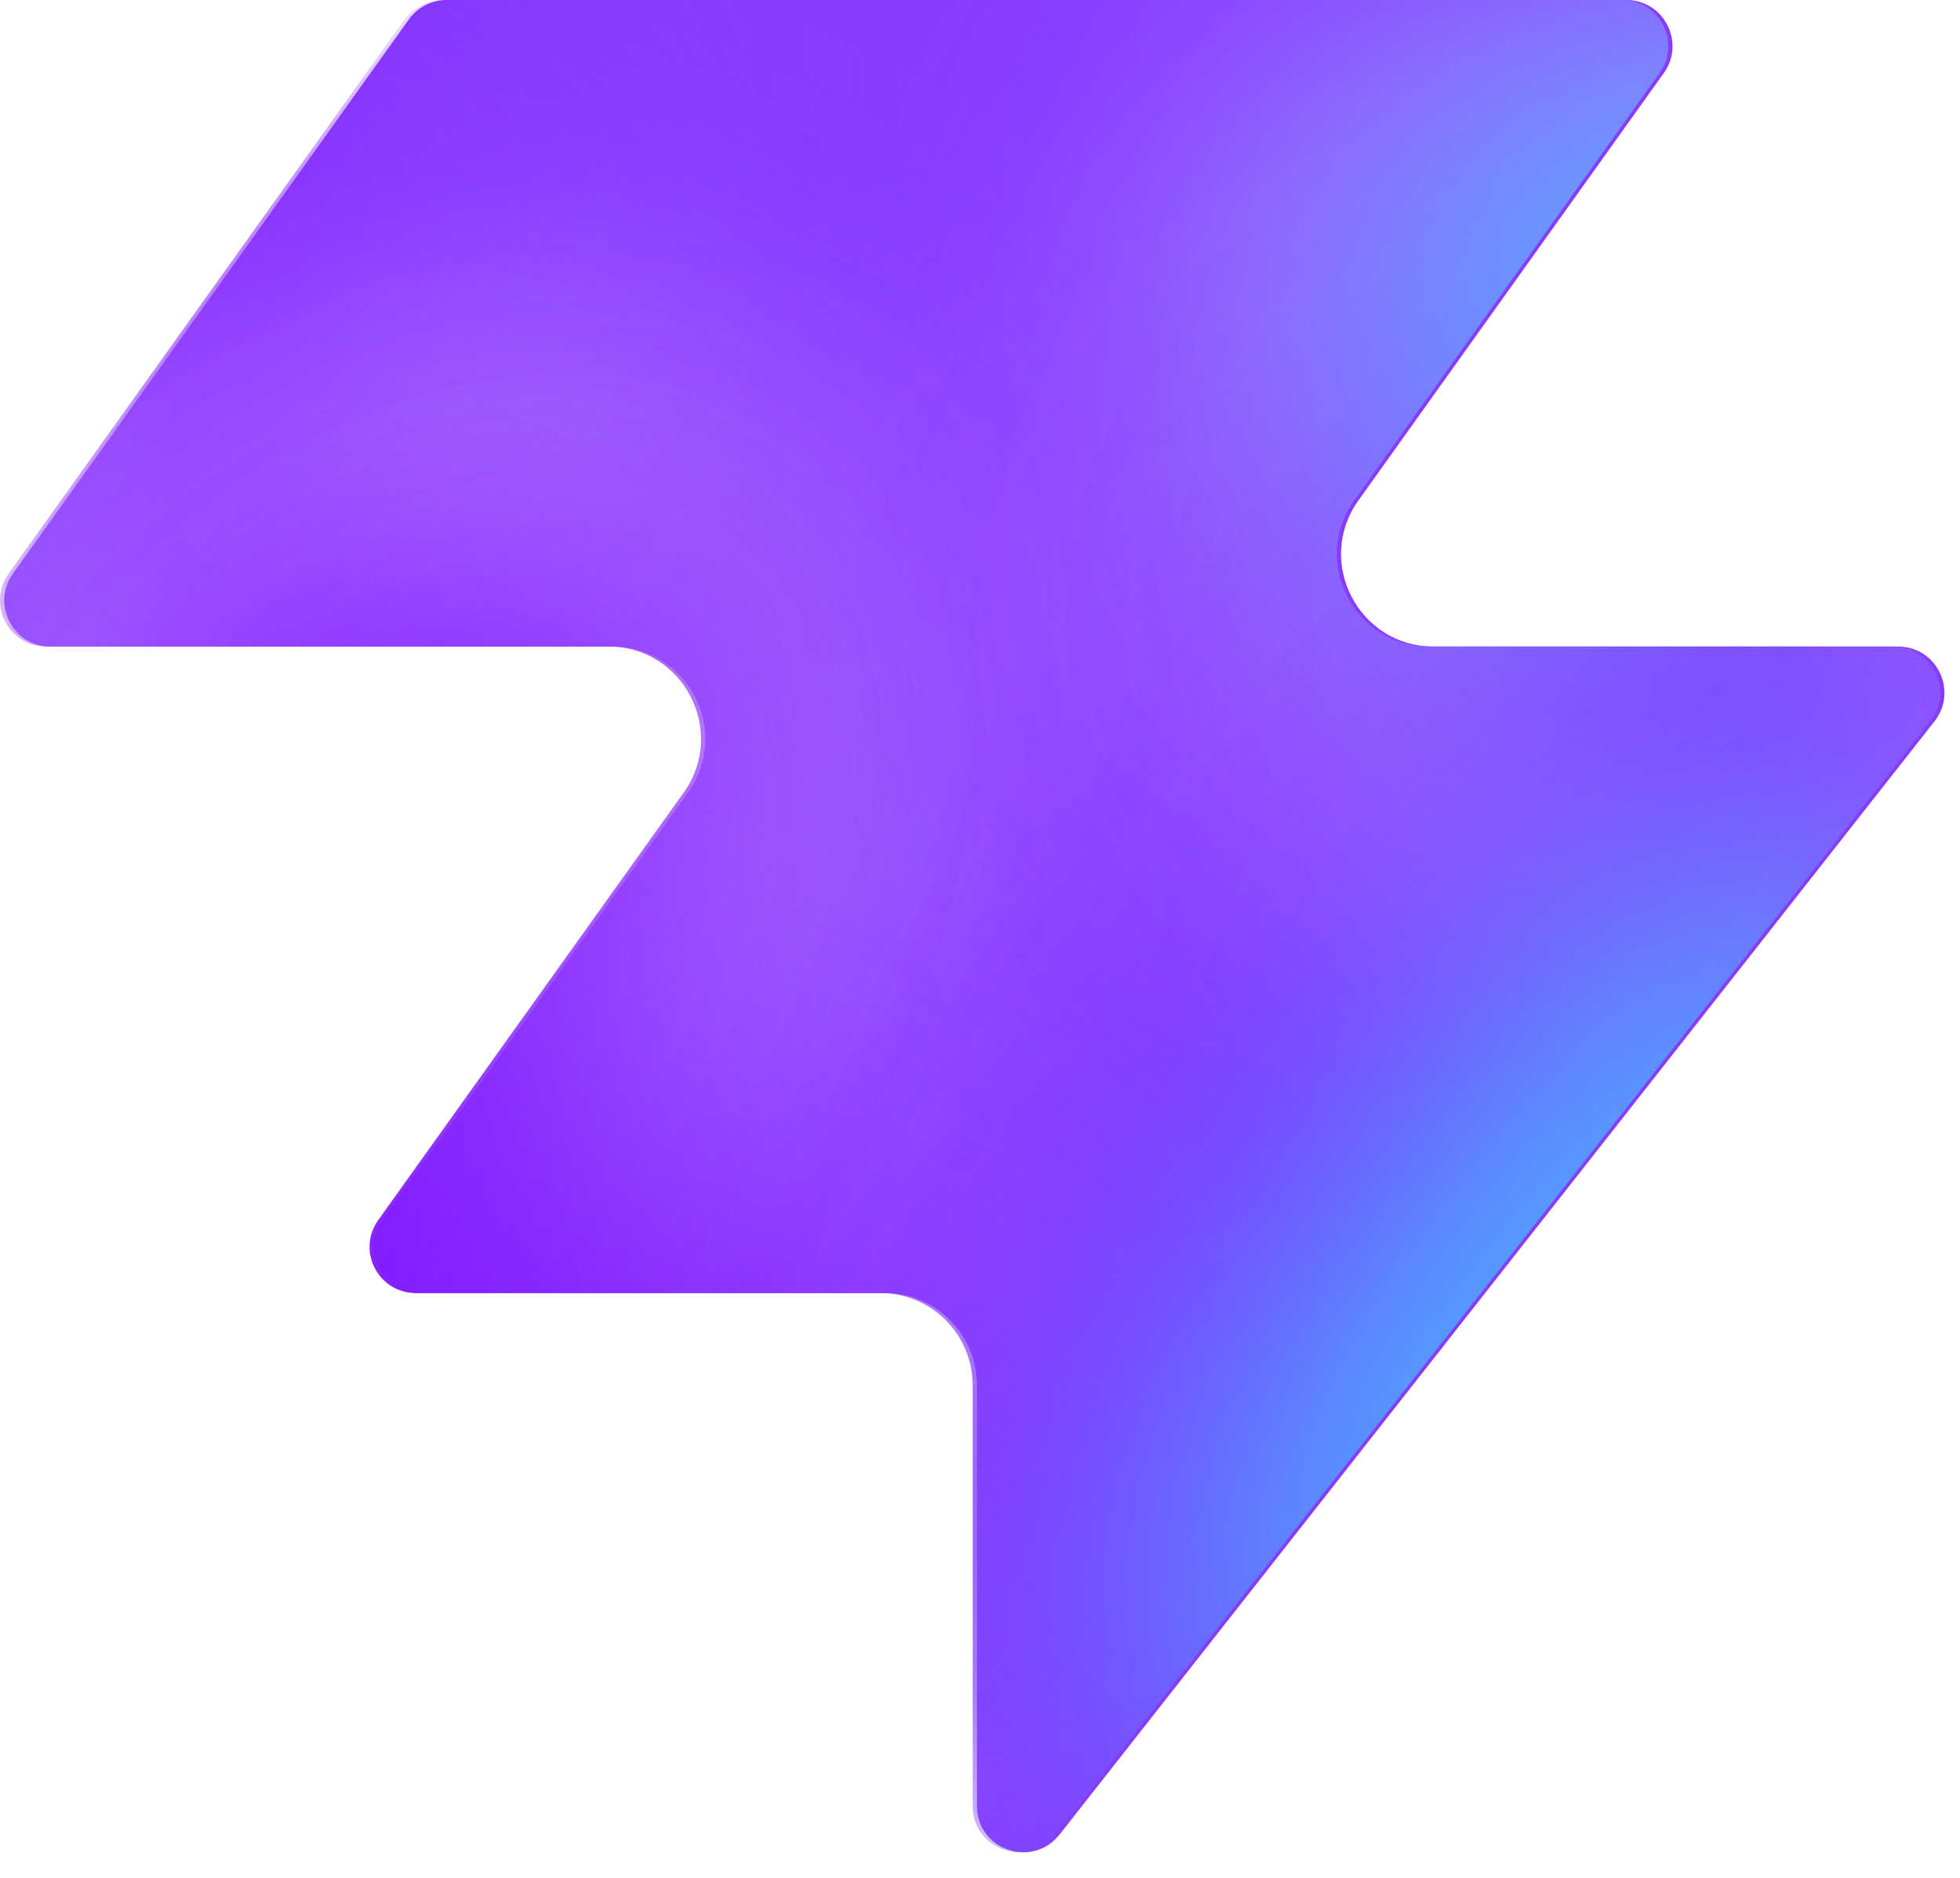
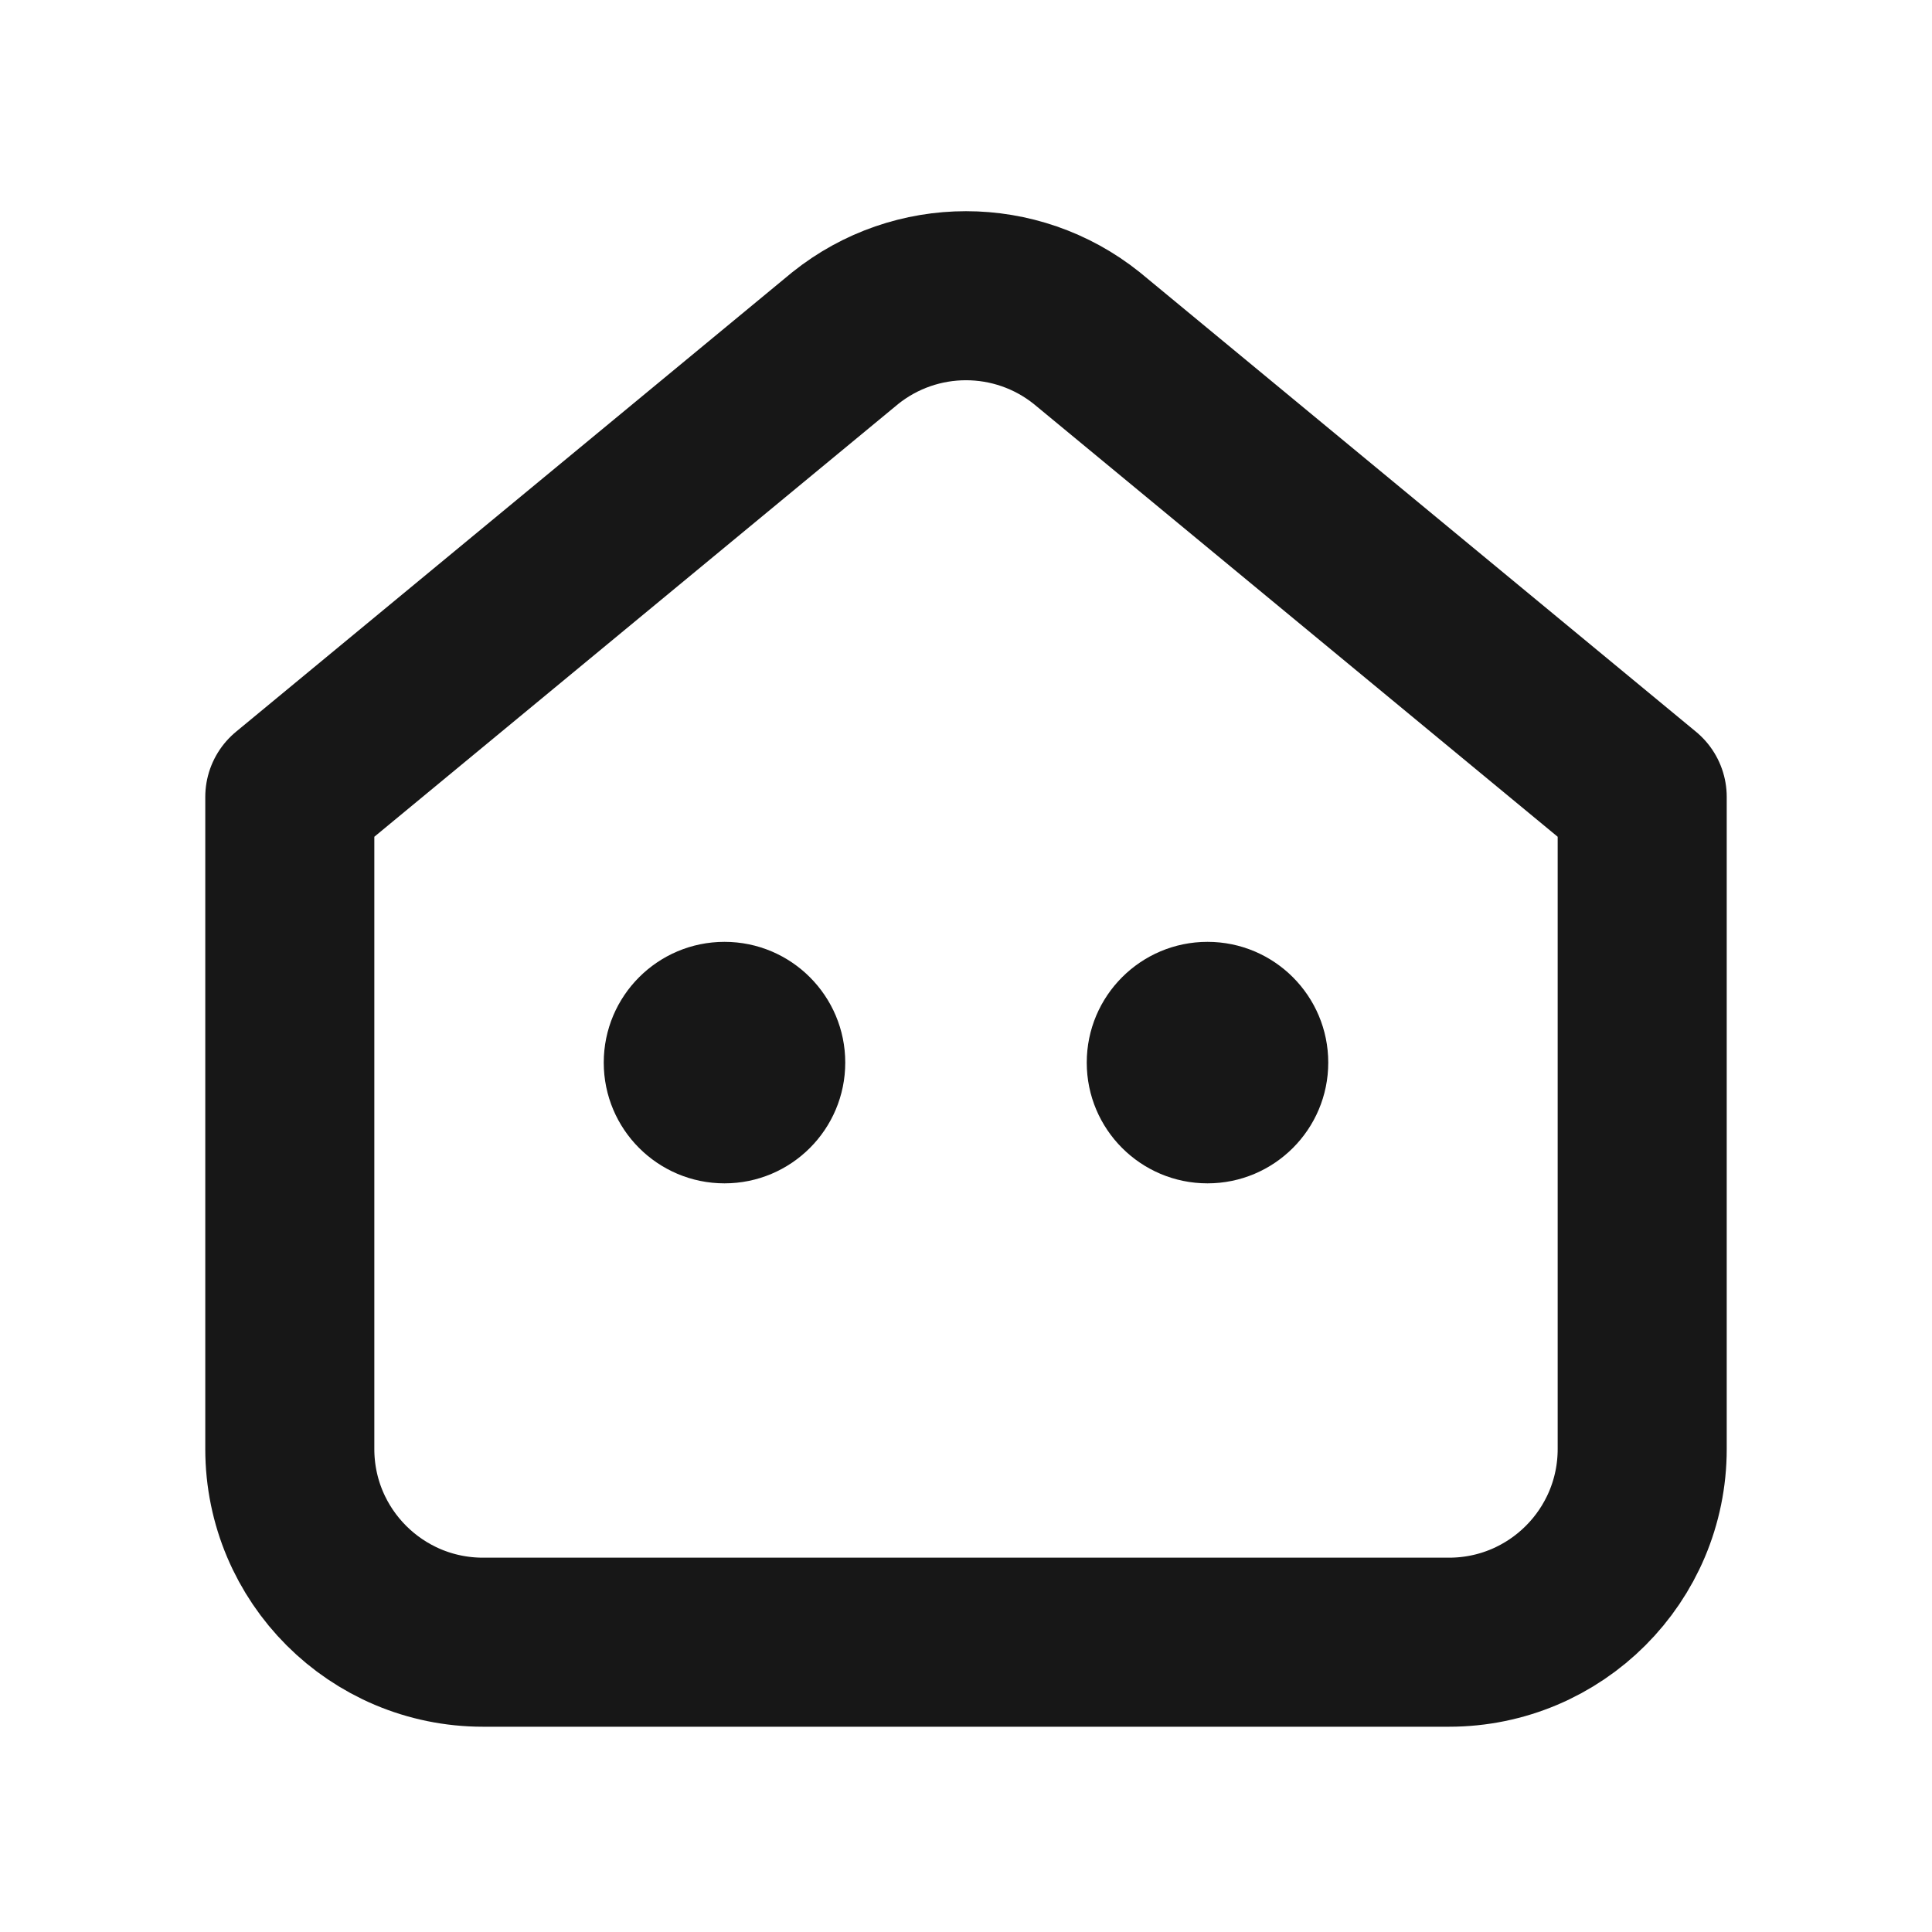
- <svg xmlns="http://www.w3.org/2000/svg" width="48" height="46" fill="none" viewBox="0 0 48 46">
-   <path fill="#863bff" d="M25.946 44.938c-.664.845-2.021.375-2.021-.698V33.937a2.26 2.26 0 0 0-2.262-2.262H10.287c-.92 0-1.456-1.04-.92-1.788l7.48-10.471c1.07-1.497 0-3.578-1.842-3.578H1.237c-.92 0-1.456-1.04-.92-1.788L10.013.474c.214-.297.556-.474.92-.474h28.894c.92 0 1.456 1.04.92 1.788l-7.48 10.471c-1.07 1.498 0 3.579 1.842 3.579h11.377c.943 0 1.473 1.088.89 1.83L25.947 44.94z" style="fill:#863bff;fill:color(display-p3 .525 .23 1);fill-opacity:1" />
-   <mask id="a" width="48" height="46" x="0" y="0" maskUnits="userSpaceOnUse" style="mask-type:alpha">
-     <path fill="#000" d="M25.842 44.938c-.664.844-2.021.375-2.021-.698V33.937a2.26 2.26 0 0 0-2.262-2.262H10.183c-.92 0-1.456-1.04-.92-1.788l7.48-10.471c1.07-1.498 0-3.579-1.842-3.579H1.133c-.92 0-1.456-1.04-.92-1.787L9.91.473c.214-.297.556-.474.92-.474h28.894c.92 0 1.456 1.04.92 1.788l-7.48 10.471c-1.07 1.498 0 3.578 1.842 3.578h11.377c.943 0 1.473 1.088.89 1.832L25.843 44.94z" style="fill:#000;fill-opacity:1" />
-   </mask>
-   <g mask="url(#a)">
-     <g filter="url(#b)">
-       <ellipse cx="5.508" cy="14.704" fill="#ede6ff" rx="5.508" ry="14.704" style="fill:#ede6ff;fill:color(display-p3 .927 .903 1);fill-opacity:1" transform="matrix(.00324 1 1 -.00324 -4.47 31.516)" />
-     </g>
-     <g filter="url(#c)">
-       <ellipse cx="10.399" cy="29.851" fill="#ede6ff" rx="10.399" ry="29.851" style="fill:#ede6ff;fill:color(display-p3 .927 .903 1);fill-opacity:1" transform="matrix(.00324 1 1 -.00324 -39.328 7.883)" />
-     </g>
-     <g filter="url(#d)">
-       <ellipse cx="5.508" cy="30.487" fill="#7e14ff" rx="5.508" ry="30.487" style="fill:#7e14ff;fill:color(display-p3 .492 .077 1);fill-opacity:1" transform="rotate(89.814 -25.913 -14.639)scale(1 -1)" />
-     </g>
-     <g filter="url(#e)">
-       <ellipse cx="5.508" cy="30.599" fill="#7e14ff" rx="5.508" ry="30.599" style="fill:#7e14ff;fill:color(display-p3 .492 .077 1);fill-opacity:1" transform="rotate(89.814 -32.644 -3.334)scale(1 -1)" />
-     </g>
-     <g filter="url(#f)">
-       <ellipse cx="5.508" cy="30.599" fill="#7e14ff" rx="5.508" ry="30.599" style="fill:#7e14ff;fill:color(display-p3 .492 .077 1);fill-opacity:1" transform="matrix(.00324 1 1 -.00324 -34.34 30.47)" />
-     </g>
-     <g filter="url(#g)">
-       <ellipse cx="14.072" cy="22.078" fill="#ede6ff" rx="14.072" ry="22.078" style="fill:#ede6ff;fill:color(display-p3 .927 .903 1);fill-opacity:1" transform="rotate(93.35 24.506 48.493)scale(-1 1)" />
-     </g>
-     <g filter="url(#h)">
-       <ellipse cx="3.47" cy="21.501" fill="#7e14ff" rx="3.47" ry="21.501" style="fill:#7e14ff;fill:color(display-p3 .492 .077 1);fill-opacity:1" transform="rotate(89.009 28.708 47.59)scale(-1 1)" />
-     </g>
-     <g filter="url(#i)">
-       <ellipse cx="3.47" cy="21.501" fill="#7e14ff" rx="3.47" ry="21.501" style="fill:#7e14ff;fill:color(display-p3 .492 .077 1);fill-opacity:1" transform="rotate(89.009 28.708 47.59)scale(-1 1)" />
-     </g>
-     <g filter="url(#j)">
-       <ellipse cx=".387" cy="8.972" fill="#7e14ff" rx="4.407" ry="29.108" style="fill:#7e14ff;fill:color(display-p3 .492 .077 1);fill-opacity:1" transform="rotate(39.51 .387 8.972)" />
-     </g>
-     <g filter="url(#k)">
-       <ellipse cx="47.523" cy="-6.092" fill="#7e14ff" rx="4.407" ry="29.108" style="fill:#7e14ff;fill:color(display-p3 .492 .077 1);fill-opacity:1" transform="rotate(37.892 47.523 -6.092)" />
-     </g>
-     <g filter="url(#l)">
-       <ellipse cx="41.412" cy="6.333" fill="#47bfff" rx="5.971" ry="9.665" style="fill:#47bfff;fill:color(display-p3 .28 .748 1);fill-opacity:1" transform="rotate(37.892 41.412 6.333)" />
-     </g>
-     <g filter="url(#m)">
-       <ellipse cx="-1.879" cy="38.332" fill="#7e14ff" rx="4.407" ry="29.108" style="fill:#7e14ff;fill:color(display-p3 .492 .077 1);fill-opacity:1" transform="rotate(37.892 -1.88 38.332)" />
-     </g>
-     <g filter="url(#n)">
-       <ellipse cx="-1.879" cy="38.332" fill="#7e14ff" rx="4.407" ry="29.108" style="fill:#7e14ff;fill:color(display-p3 .492 .077 1);fill-opacity:1" transform="rotate(37.892 -1.88 38.332)" />
-     </g>
-     <g filter="url(#o)">
-       <ellipse cx="35.651" cy="29.907" fill="#7e14ff" rx="4.407" ry="29.108" style="fill:#7e14ff;fill:color(display-p3 .492 .077 1);fill-opacity:1" transform="rotate(37.892 35.651 29.907)" />
-     </g>
-     <g filter="url(#p)">
-       <ellipse cx="38.418" cy="32.4" fill="#47bfff" rx="5.971" ry="15.297" style="fill:#47bfff;fill:color(display-p3 .28 .748 1);fill-opacity:1" transform="rotate(37.892 38.418 32.4)" />
-     </g>
-   </g>
-   <defs>
-     <filter id="b" width="60.045" height="41.654" x="-19.77" y="16.149" color-interpolation-filters="sRGB" filterUnits="userSpaceOnUse">
-       <feFlood flood-opacity="0" result="BackgroundImageFix" />
-       <feBlend in="SourceGraphic" in2="BackgroundImageFix" result="shape" />
-       <feGaussianBlur result="effect1_foregroundBlur_2002_17158" stdDeviation="7.659" />
-     </filter>
-     <filter id="c" width="90.34" height="51.437" x="-54.613" y="-7.533" color-interpolation-filters="sRGB" filterUnits="userSpaceOnUse">
-       <feFlood flood-opacity="0" result="BackgroundImageFix" />
-       <feBlend in="SourceGraphic" in2="BackgroundImageFix" result="shape" />
-       <feGaussianBlur result="effect1_foregroundBlur_2002_17158" stdDeviation="7.659" />
-     </filter>
-     <filter id="d" width="79.355" height="29.4" x="-49.64" y="2.03" color-interpolation-filters="sRGB" filterUnits="userSpaceOnUse">
-       <feFlood flood-opacity="0" result="BackgroundImageFix" />
-       <feBlend in="SourceGraphic" in2="BackgroundImageFix" result="shape" />
-       <feGaussianBlur result="effect1_foregroundBlur_2002_17158" stdDeviation="4.596" />
-     </filter>
-     <filter id="e" width="79.579" height="29.4" x="-45.045" y="20.029" color-interpolation-filters="sRGB" filterUnits="userSpaceOnUse">
-       <feFlood flood-opacity="0" result="BackgroundImageFix" />
-       <feBlend in="SourceGraphic" in2="BackgroundImageFix" result="shape" />
-       <feGaussianBlur result="effect1_foregroundBlur_2002_17158" stdDeviation="4.596" />
-     </filter>
-     <filter id="f" width="79.579" height="29.4" x="-43.513" y="21.178" color-interpolation-filters="sRGB" filterUnits="userSpaceOnUse">
-       <feFlood flood-opacity="0" result="BackgroundImageFix" />
-       <feBlend in="SourceGraphic" in2="BackgroundImageFix" result="shape" />
-       <feGaussianBlur result="effect1_foregroundBlur_2002_17158" stdDeviation="4.596" />
-     </filter>
-     <filter id="g" width="74.749" height="58.852" x="15.756" y="-17.901" color-interpolation-filters="sRGB" filterUnits="userSpaceOnUse">
-       <feFlood flood-opacity="0" result="BackgroundImageFix" />
-       <feBlend in="SourceGraphic" in2="BackgroundImageFix" result="shape" />
-       <feGaussianBlur result="effect1_foregroundBlur_2002_17158" stdDeviation="7.659" />
-     </filter>
-     <filter id="h" width="61.377" height="25.362" x="23.548" y="2.284" color-interpolation-filters="sRGB" filterUnits="userSpaceOnUse">
-       <feFlood flood-opacity="0" result="BackgroundImageFix" />
-       <feBlend in="SourceGraphic" in2="BackgroundImageFix" result="shape" />
-       <feGaussianBlur result="effect1_foregroundBlur_2002_17158" stdDeviation="4.596" />
-     </filter>
-     <filter id="i" width="61.377" height="25.362" x="23.548" y="2.284" color-interpolation-filters="sRGB" filterUnits="userSpaceOnUse">
-       <feFlood flood-opacity="0" result="BackgroundImageFix" />
-       <feBlend in="SourceGraphic" in2="BackgroundImageFix" result="shape" />
-       <feGaussianBlur result="effect1_foregroundBlur_2002_17158" stdDeviation="4.596" />
-     </filter>
-     <filter id="j" width="56.045" height="63.649" x="-27.636" y="-22.853" color-interpolation-filters="sRGB" filterUnits="userSpaceOnUse">
-       <feFlood flood-opacity="0" result="BackgroundImageFix" />
-       <feBlend in="SourceGraphic" in2="BackgroundImageFix" result="shape" />
-       <feGaussianBlur result="effect1_foregroundBlur_2002_17158" stdDeviation="4.596" />
-     </filter>
-     <filter id="k" width="54.814" height="64.646" x="20.116" y="-38.415" color-interpolation-filters="sRGB" filterUnits="userSpaceOnUse">
-       <feFlood flood-opacity="0" result="BackgroundImageFix" />
-       <feBlend in="SourceGraphic" in2="BackgroundImageFix" result="shape" />
-       <feGaussianBlur result="effect1_foregroundBlur_2002_17158" stdDeviation="4.596" />
-     </filter>
-     <filter id="l" width="33.541" height="35.313" x="24.641" y="-11.323" color-interpolation-filters="sRGB" filterUnits="userSpaceOnUse">
-       <feFlood flood-opacity="0" result="BackgroundImageFix" />
-       <feBlend in="SourceGraphic" in2="BackgroundImageFix" result="shape" />
-       <feGaussianBlur result="effect1_foregroundBlur_2002_17158" stdDeviation="4.596" />
-     </filter>
-     <filter id="m" width="54.814" height="64.646" x="-29.286" y="6.009" color-interpolation-filters="sRGB" filterUnits="userSpaceOnUse">
-       <feFlood flood-opacity="0" result="BackgroundImageFix" />
-       <feBlend in="SourceGraphic" in2="BackgroundImageFix" result="shape" />
-       <feGaussianBlur result="effect1_foregroundBlur_2002_17158" stdDeviation="4.596" />
-     </filter>
-     <filter id="n" width="54.814" height="64.646" x="-29.286" y="6.009" color-interpolation-filters="sRGB" filterUnits="userSpaceOnUse">
-       <feFlood flood-opacity="0" result="BackgroundImageFix" />
-       <feBlend in="SourceGraphic" in2="BackgroundImageFix" result="shape" />
-       <feGaussianBlur result="effect1_foregroundBlur_2002_17158" stdDeviation="4.596" />
-     </filter>
-     <filter id="o" width="54.814" height="64.646" x="8.244" y="-2.416" color-interpolation-filters="sRGB" filterUnits="userSpaceOnUse">
-       <feFlood flood-opacity="0" result="BackgroundImageFix" />
-       <feBlend in="SourceGraphic" in2="BackgroundImageFix" result="shape" />
-       <feGaussianBlur result="effect1_foregroundBlur_2002_17158" stdDeviation="4.596" />
-     </filter>
-     <filter id="p" width="39.409" height="43.623" x="18.713" y="10.588" color-interpolation-filters="sRGB" filterUnits="userSpaceOnUse">
-       <feFlood flood-opacity="0" result="BackgroundImageFix" />
-       <feBlend in="SourceGraphic" in2="BackgroundImageFix" result="shape" />
-       <feGaussianBlur result="effect1_foregroundBlur_2002_17158" stdDeviation="4.596" />
-     </filter>
-   </defs>
+ <svg xmlns="http://www.w3.org/2000/svg" width="64" height="64" viewBox="12 13 40 40" fill="none">
+   <style>
+     :root { color: #171717; }
+     @media (prefers-color-scheme: dark) { :root { color: #fff; } }
+   </style>
+   <path d="M18 29.5 29.5 20a4 4 0 0 1 5 0L46 29.5V43a4 4 0 0 1-4 4H22a4 4 0 0 1-4-4V29.5Z" stroke="currentColor" stroke-width="3.5" stroke-linecap="round" stroke-linejoin="round" />
+   <circle cx="27" cy="35" r="2.5" fill="currentColor" />
+   <circle cx="37" cy="35" r="2.5" fill="currentColor" />
</svg>
